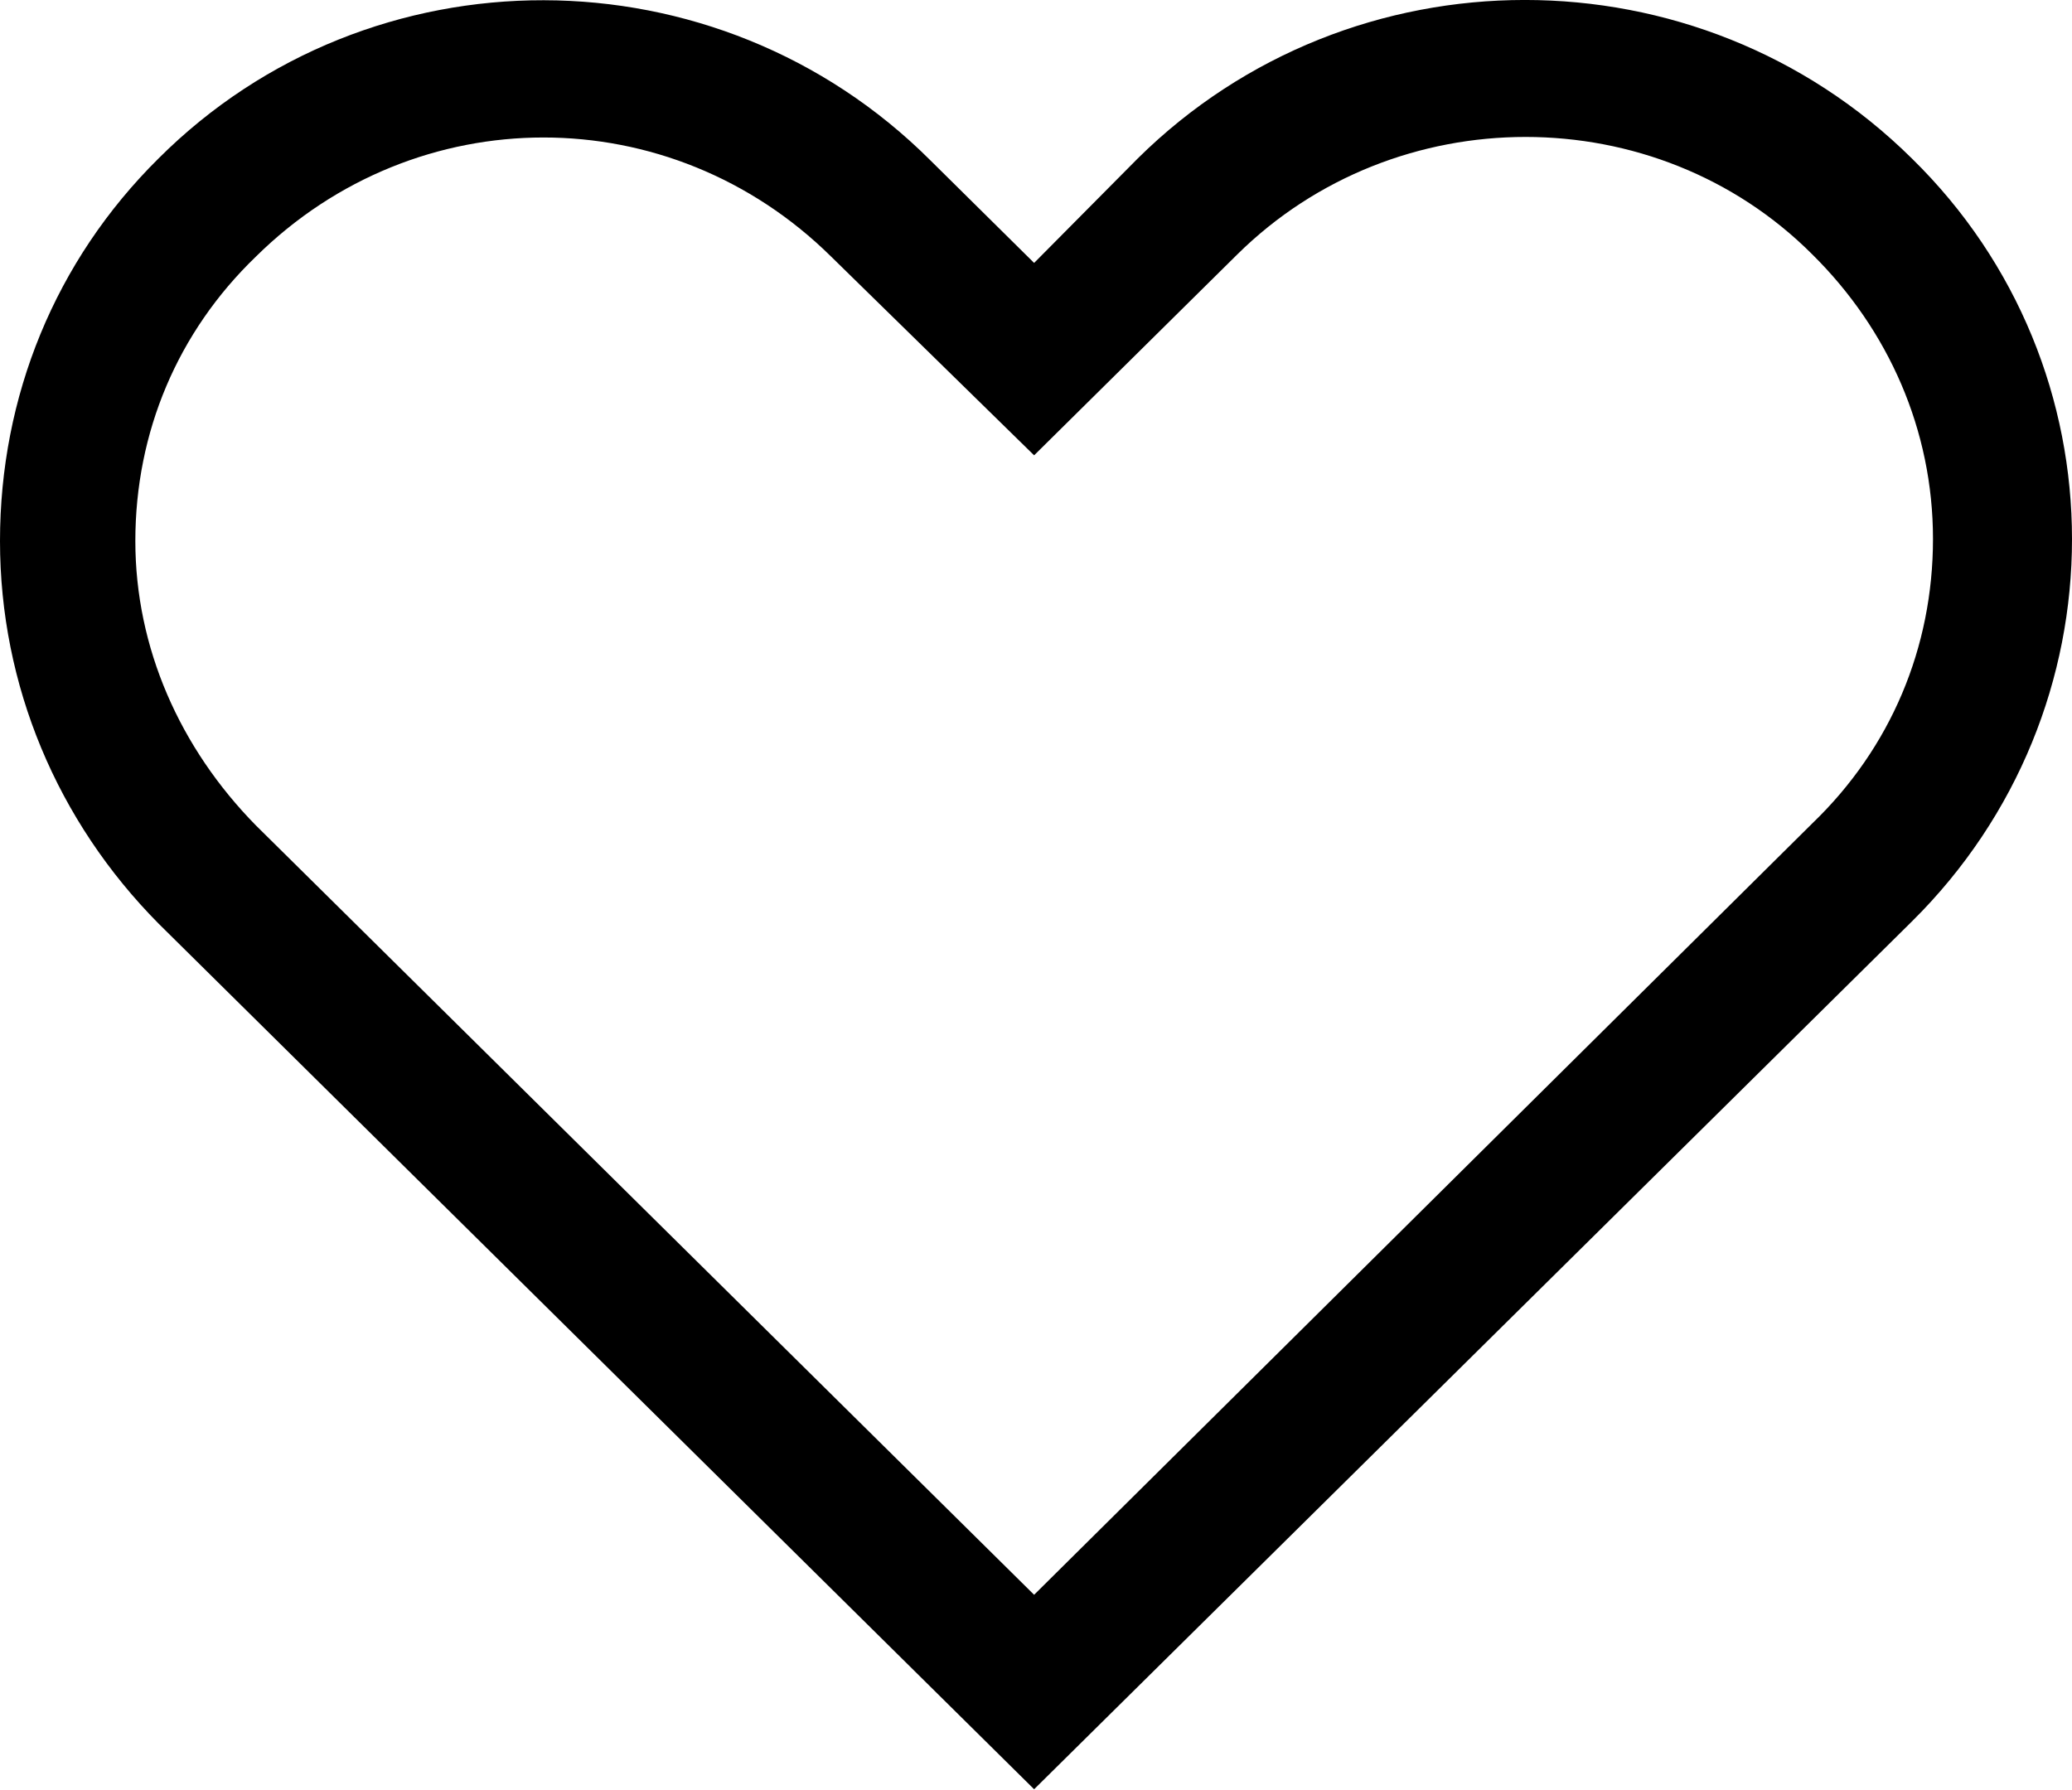
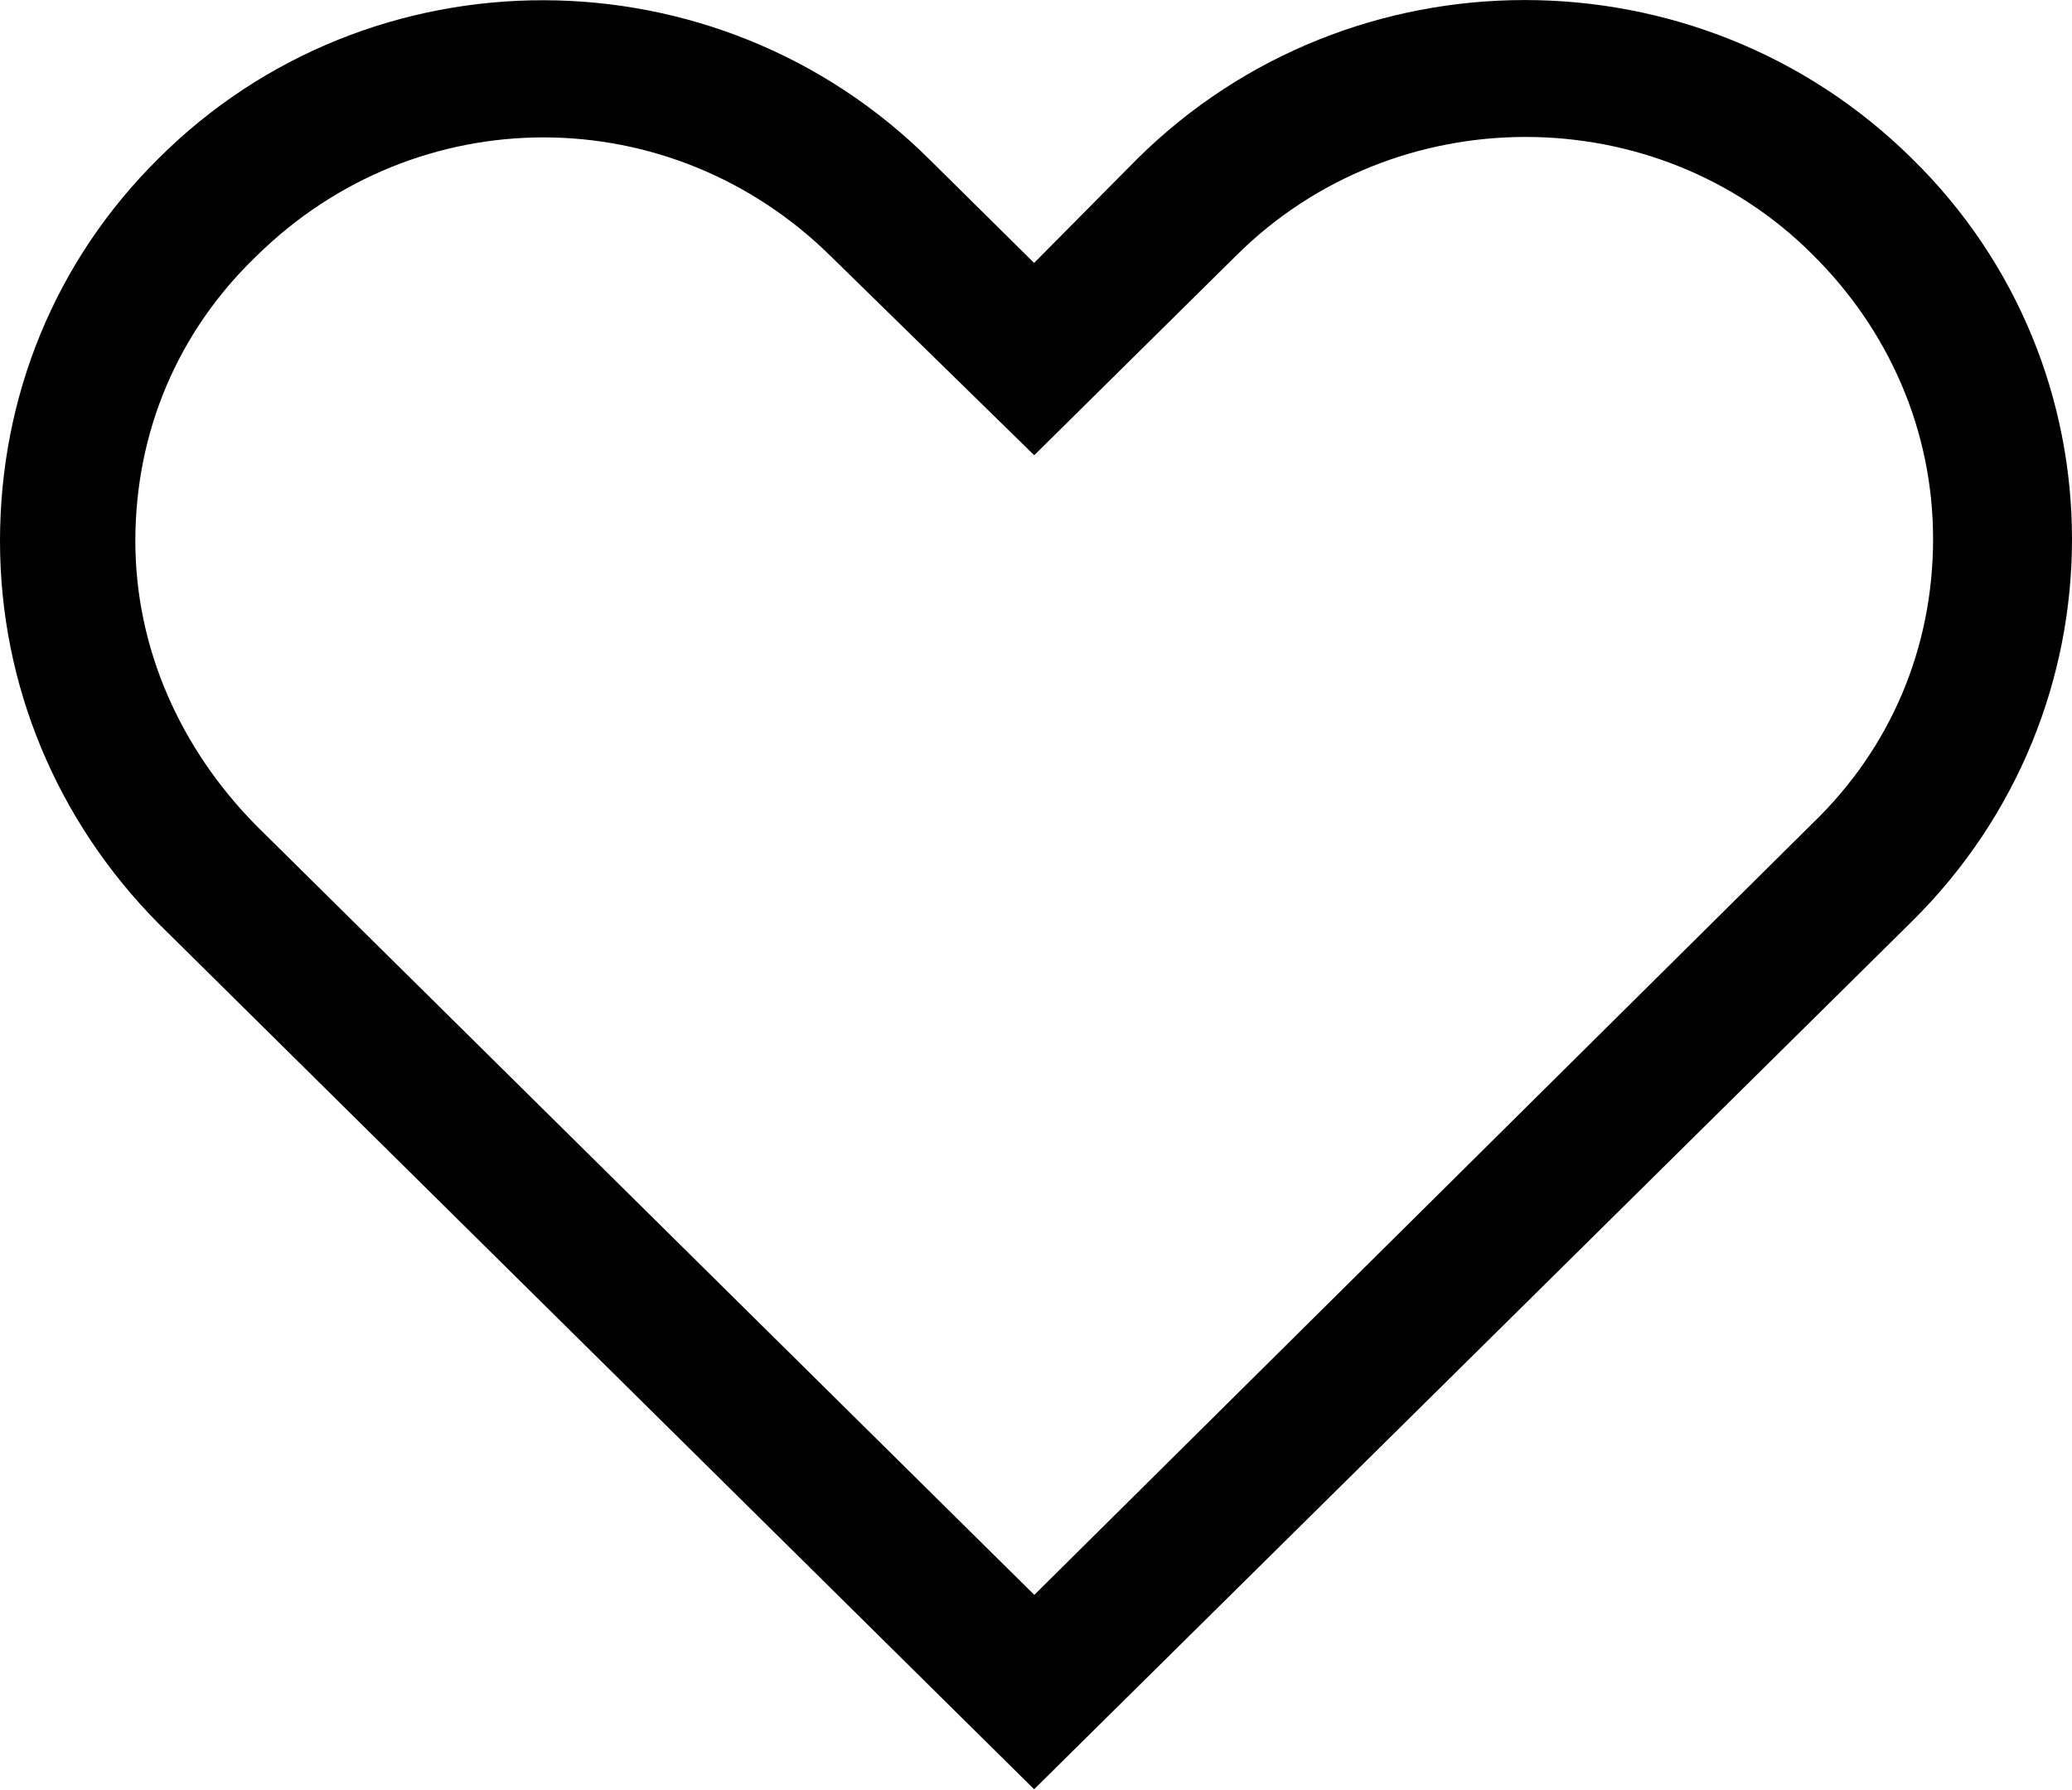
- <svg xmlns="http://www.w3.org/2000/svg" width="22" height="19" viewBox="0 0 22 19" fill="none">
-   <path d="M20.299 9.786C22.567 7.543 22.567 3.902 20.299 1.682C18.031 -0.561 14.349 -0.561 12.081 1.682L10.98 2.792L9.88 1.704C7.612 -0.561 3.93 -0.561 1.684 1.682C0.584 2.77 0 4.213 0 5.745C0 7.277 0.606 8.72 1.684 9.808L10.98 19L20.299 9.786ZM1.437 5.745C1.437 4.59 1.886 3.525 2.717 2.725C3.57 1.882 4.671 1.46 5.771 1.46C6.871 1.46 7.971 1.882 8.825 2.725L10.98 4.835L13.136 2.703C14.82 1.038 17.582 1.038 19.244 2.703C20.052 3.502 20.524 4.568 20.524 5.723C20.524 6.877 20.075 7.943 19.244 8.742L10.98 16.935L2.717 8.765C1.909 7.943 1.437 6.877 1.437 5.745Z" fill="black" />
+ <svg xmlns="http://www.w3.org/2000/svg" fill="none" viewBox="0 0 22 19">
+   <path fill="#000" d="M20.299 9.786c2.268-2.242 2.268-5.884 0-8.104-2.268-2.242-5.95-2.242-8.219 0L10.98 2.792 9.88 1.704C7.612-.561 3.93-.561 1.684 1.682.584 2.77 0 4.213 0 5.745c0 1.532.606 2.975 1.684 4.063L10.98 19l9.319-9.214Zm-18.862-4.041c0-1.155.449-2.22 1.28-3.02.853-.844 1.954-1.266 3.054-1.266 1.1 0 2.201.422 3.054 1.266l2.156 2.109 2.156-2.131c1.684-1.665 4.446-1.665 6.108 0 .808.799 1.28 1.865 1.28 3.02 0 1.155-.449 2.22-1.28 3.02l-8.263 8.193-8.263-8.171C1.909 7.943 1.437 6.877 1.437 5.745Z" />
</svg>
